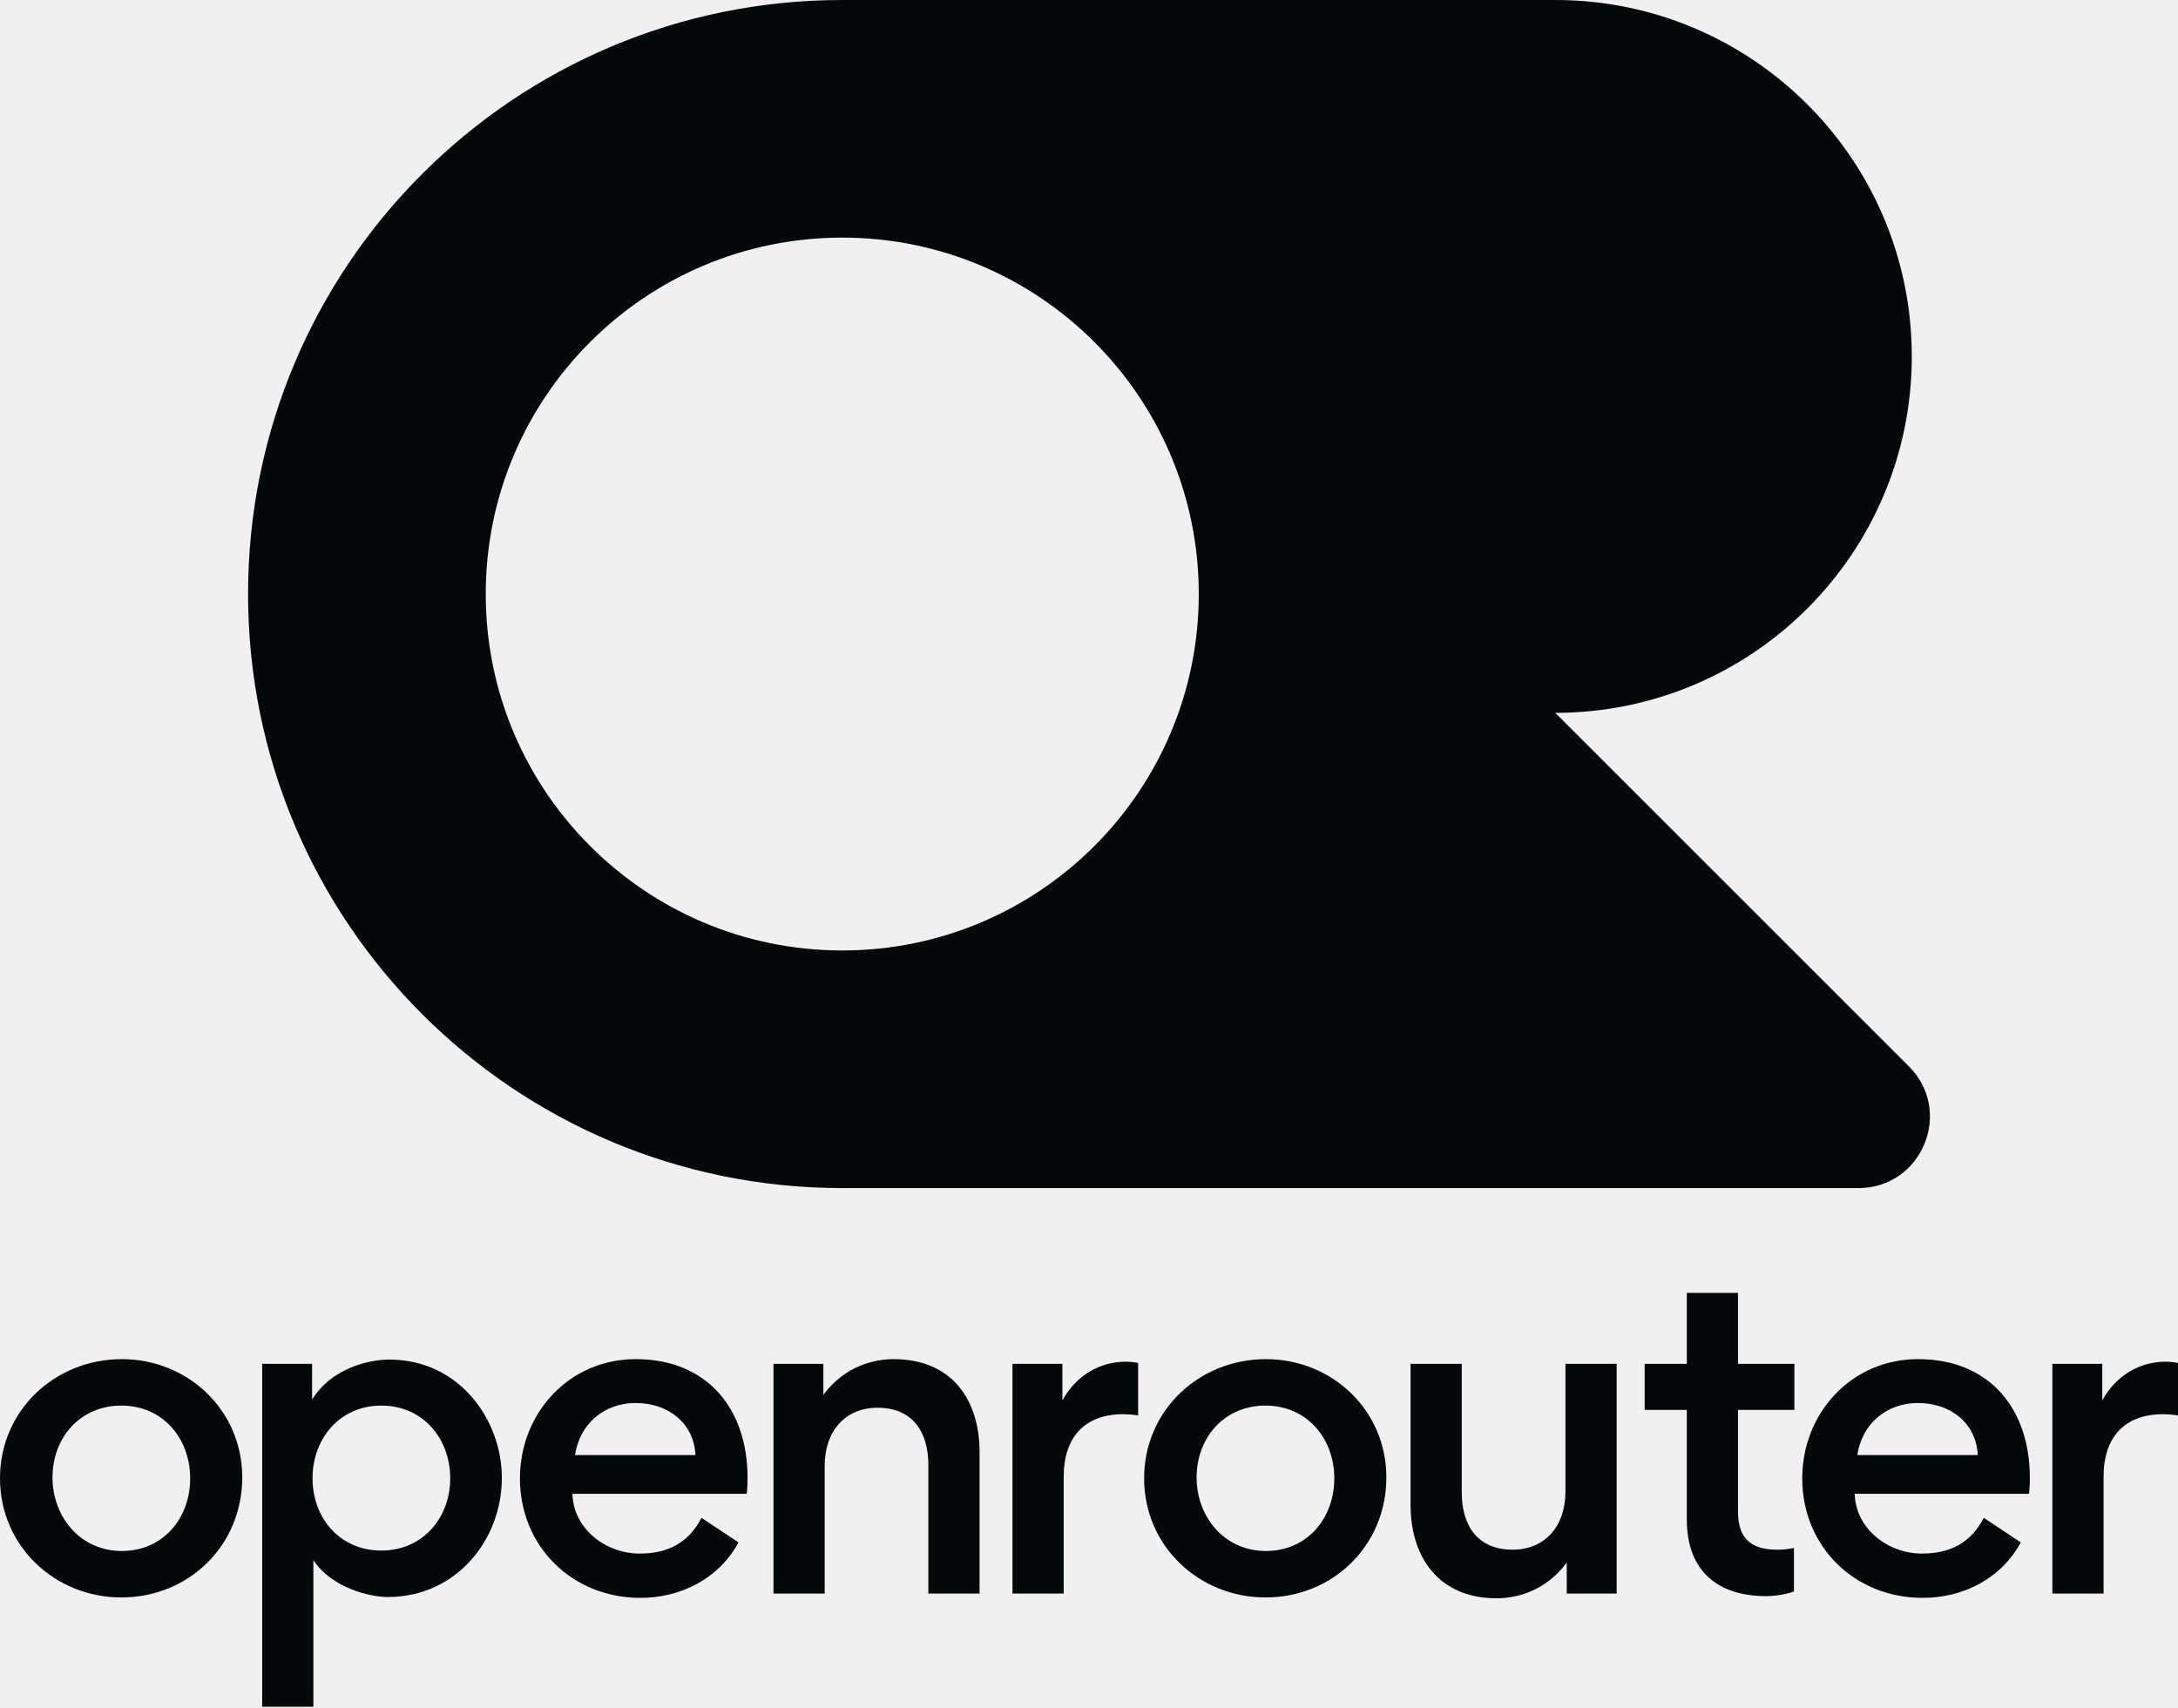
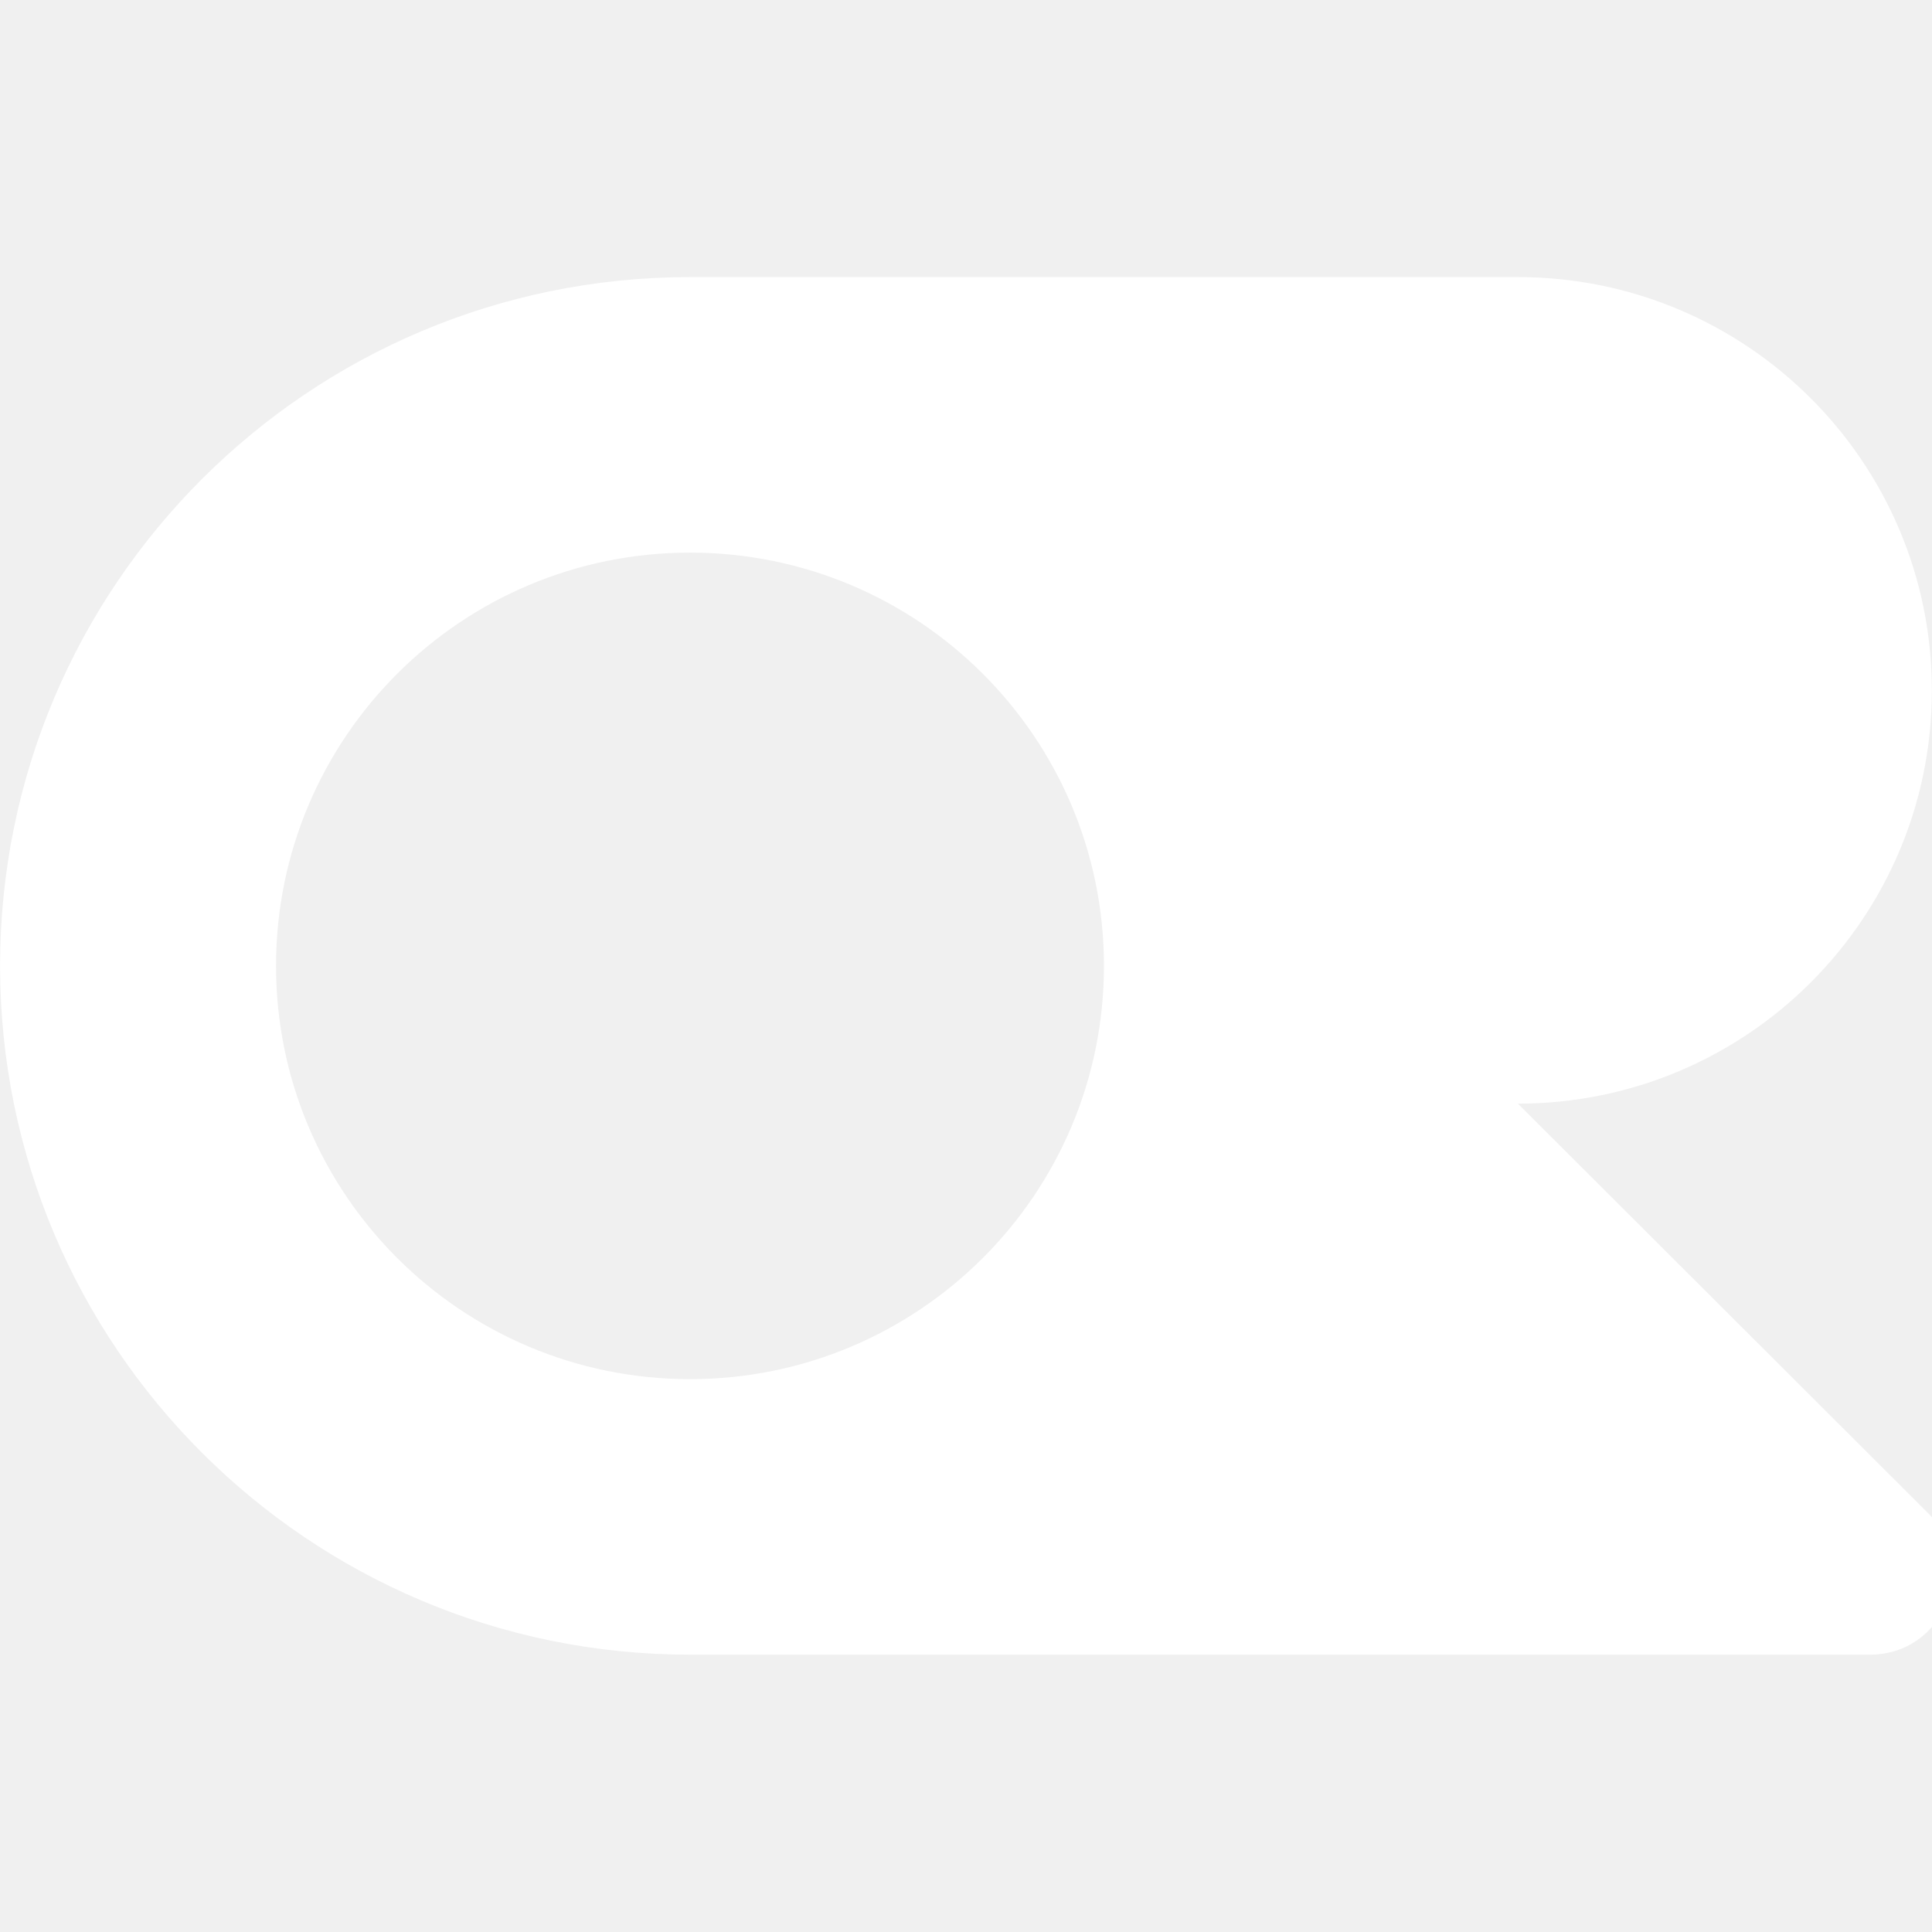
- <svg xmlns="http://www.w3.org/2000/svg" width="1024" height="803" viewBox="0 0 1024 803" fill="none">
-   <path d="M731.223 0C823.798 0 898.84 75.044 898.84 167.616C898.84 260.188 823.798 335.232 731.223 335.232L897.482 501.492C918.601 522.611 903.645 558.721 873.781 558.721H395.991C241.705 558.721 116.631 433.646 116.631 279.36C116.631 125.074 241.705 0 395.991 0H731.223ZM395.991 111.744C303.42 111.744 228.375 186.789 228.375 279.36C228.375 371.932 303.42 446.976 395.991 446.976C488.563 446.976 563.607 371.932 563.607 279.36C563.607 186.789 488.563 111.744 395.991 111.744Z" fill="#03080A" />
-   <path d="M57.251 639.162C88.201 639.162 113.893 663.033 113.893 694.793C113.893 726.757 88.809 751.235 57.048 751.235C25.894 751.235 0 727.161 0 695.198C0 663.236 25.894 639.162 57.251 639.162ZM57.251 729.386C76.872 729.386 89.415 713.81 89.415 695.198C89.415 676.587 76.67 661.01 57.048 661.01C37.627 661.01 24.68 676.182 24.68 694.793C24.68 713.203 37.627 729.386 57.251 729.386Z" fill="#03080A" />
-   <path d="M182.339 751.034C174.046 751.034 155.839 746.786 147.342 733.636V802.62H123.268V641.389H146.736V658.18C155.839 643.412 173.438 639.366 182.947 639.366C216.124 639.366 235.949 667.89 235.949 694.998C235.949 724.331 214.303 751.034 182.339 751.034ZM179.305 729.186C198.726 729.186 211.673 713.812 211.673 695.2C211.673 676.589 198.928 661.012 179.305 661.012C159.683 661.012 146.938 676.589 146.938 695.2C146.938 713.812 159.683 729.186 179.305 729.186Z" fill="#03080A" />
-   <path d="M269.132 702.481C269.538 719.069 284.911 730.6 300.69 730.6C313.84 730.6 323.55 725.745 329.822 713.81L347.22 725.34C337.913 742.535 319.91 751.437 301.096 751.437C269.132 751.437 244.452 727.363 244.452 695.198C244.452 664.651 267.514 639.162 298.87 639.162C332.451 639.162 351.468 662.426 351.468 694.995C351.468 696.007 351.468 699.851 351.063 702.481H269.132ZM270.346 684.274H326.99C326.18 668.899 313.84 659.796 298.87 659.796C284.103 659.796 272.572 669.506 270.346 684.274Z" fill="#03080A" />
-   <path d="M436.48 688.927C436.48 673.553 429.197 662.022 412.608 662.022C397.436 662.022 387.726 672.946 387.726 689.331V749.414H363.652V641.387H387.119V655.952C397.436 641.994 411.597 639.162 420.092 639.162C447.606 639.162 460.553 658.38 460.553 682.857V749.414H436.479L436.48 688.927Z" fill="#03080A" />
-   <path d="M535.096 665.659C533.074 665.254 529.432 665.052 528.219 665.052C509.81 665.052 500.099 675.976 500.099 694.588V749.41H476.025V641.383H499.493V658.579C506.168 646.441 517.497 640.372 529.23 640.372C530.646 640.372 533.68 640.575 535.096 640.979V665.659Z" fill="#03080A" />
-   <path d="M595.163 639.162C626.113 639.162 651.805 663.033 651.805 694.793C651.805 726.757 626.721 751.235 594.96 751.235C563.806 751.235 537.912 727.161 537.912 695.198C537.912 663.236 563.806 639.162 595.163 639.162ZM595.163 729.386C614.784 729.386 627.327 713.81 627.327 695.198C627.327 676.587 614.582 661.01 594.96 661.01C575.539 661.01 562.592 676.182 562.592 694.793C562.592 713.203 575.539 729.386 595.163 729.386Z" fill="#03080A" />
-   <path d="M687.254 701.87C687.254 717.244 694.537 728.775 711.126 728.775C726.298 728.775 736.008 717.851 736.008 701.465V641.383H760.082V749.41H736.615V734.844C726.298 748.803 712.137 751.635 703.642 751.635C676.533 751.635 663.181 732.417 663.181 707.736V641.383H687.254L687.254 701.87Z" fill="#03080A" />
-   <path d="M817.141 710.773C817.141 724.125 823.816 728.777 835.753 728.777C837.977 728.777 840.405 728.575 843.44 727.968V748.401C839.191 750.019 833.527 750.626 830.493 750.626C807.229 750.626 793.068 738.488 793.068 714.617V663.031H773.242V641.385H793.068V608.005H817.141V641.385H843.642V663.031H817.141V710.773Z" fill="#03080A" />
-   <path d="M872.01 702.481C872.415 719.069 887.789 730.6 903.568 730.6C916.717 730.6 926.428 725.745 932.7 713.81L950.097 725.34C940.791 742.535 922.787 751.437 903.974 751.437C872.01 751.437 847.33 727.363 847.33 695.198C847.33 664.651 870.391 639.162 901.748 639.162C935.329 639.162 954.346 662.426 954.346 694.995C954.346 696.007 954.346 699.851 953.94 702.481H872.01ZM873.224 684.274H929.868C929.058 668.899 916.717 659.796 901.748 659.796C886.98 659.796 875.45 669.506 873.224 684.274Z" fill="#03080A" />
-   <path d="M1024 665.659C1021.98 665.254 1018.34 665.052 1017.12 665.052C998.714 665.052 989.003 675.976 989.003 694.588V749.41H964.929V641.383H988.397V658.579C995.072 646.441 1006.4 640.372 1018.13 640.372C1019.55 640.372 1022.58 640.575 1024 640.979V665.659Z" fill="#03080A" />
+ <svg xmlns="http://www.w3.org/2000/svg" viewBox="116.6 -112.2 782.3 782.3">
+   <path fill="#FFFFFF" d="M731.224 0C823.798 0 898.84 74.921 898.84 167.341C898.84 259.761 823.798 334.682 731.224 334.682L897.482 500.669C918.602 521.753 903.645 557.804 873.781 557.804H395.991C241.705 557.804 116.631 432.935 116.631 278.902C116.631 124.869 241.705 0 395.991 0H731.224ZM395.991 111.561C303.42 111.561 228.375 186.482 228.375 278.902C228.375 371.321 303.42 446.243 395.991 446.243C488.563 446.243 563.607 371.321 563.607 278.902C563.607 186.482 488.563 111.561 395.991 111.561Z" />
</svg>
